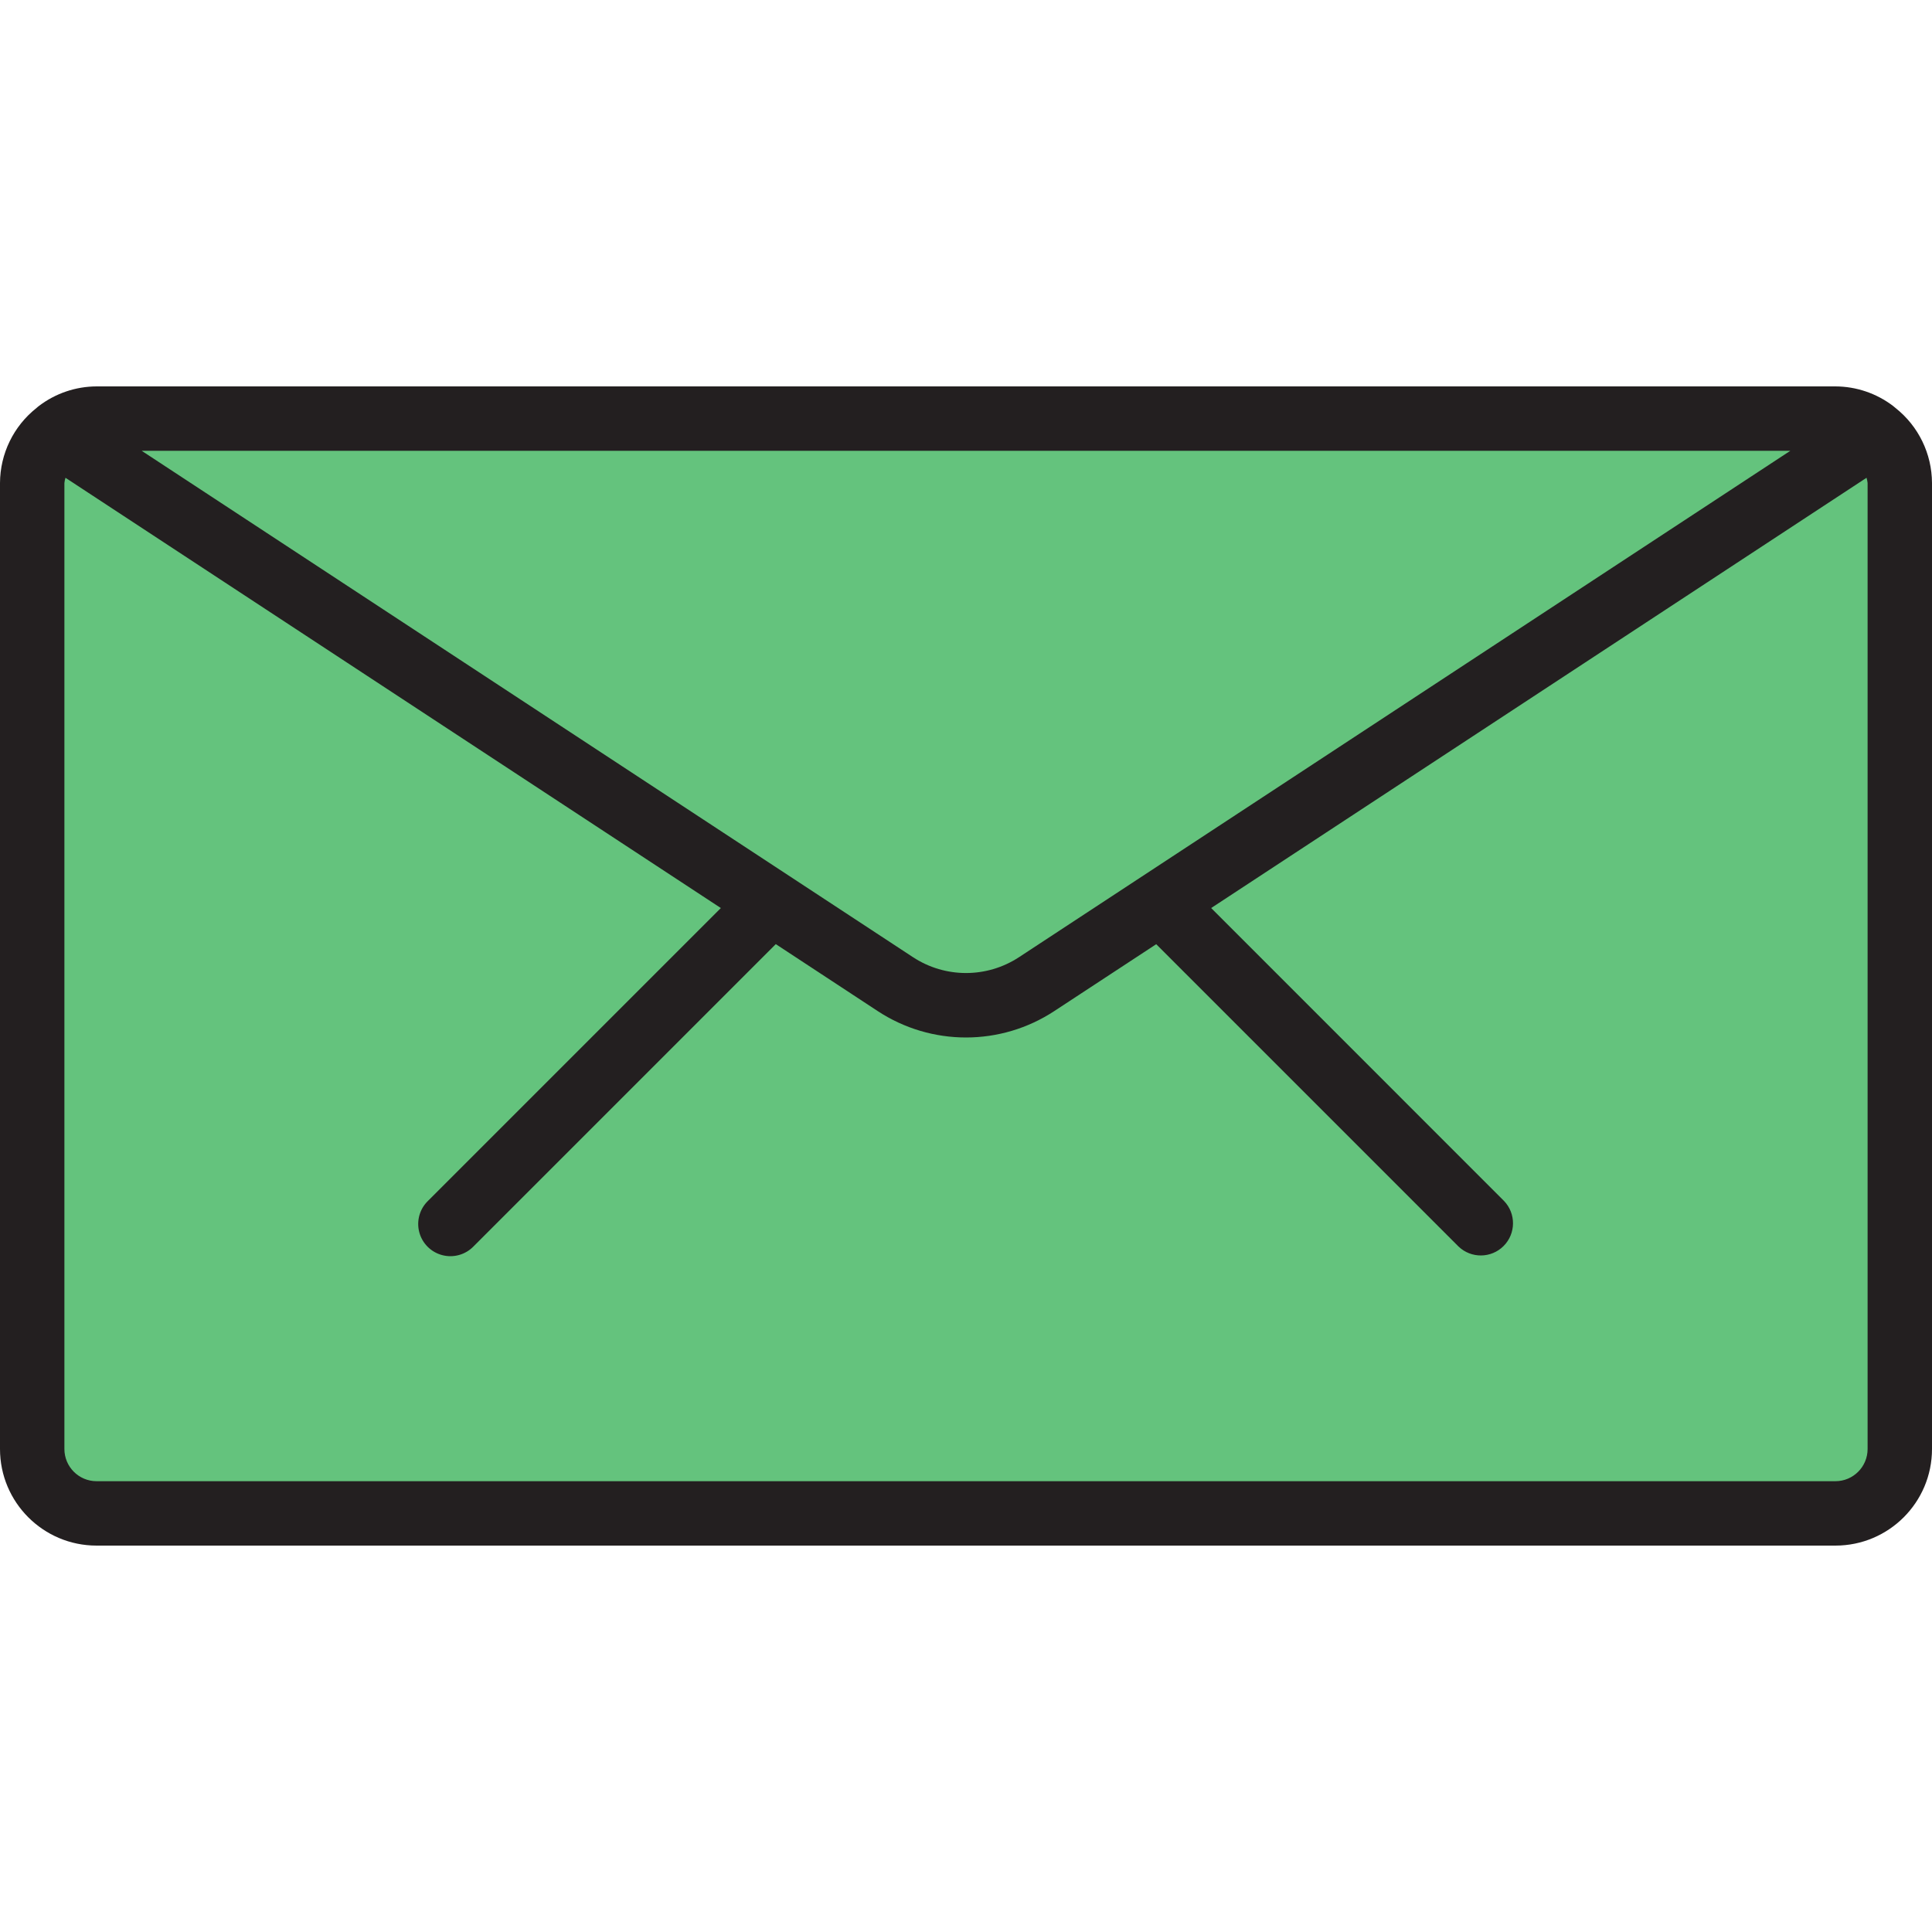
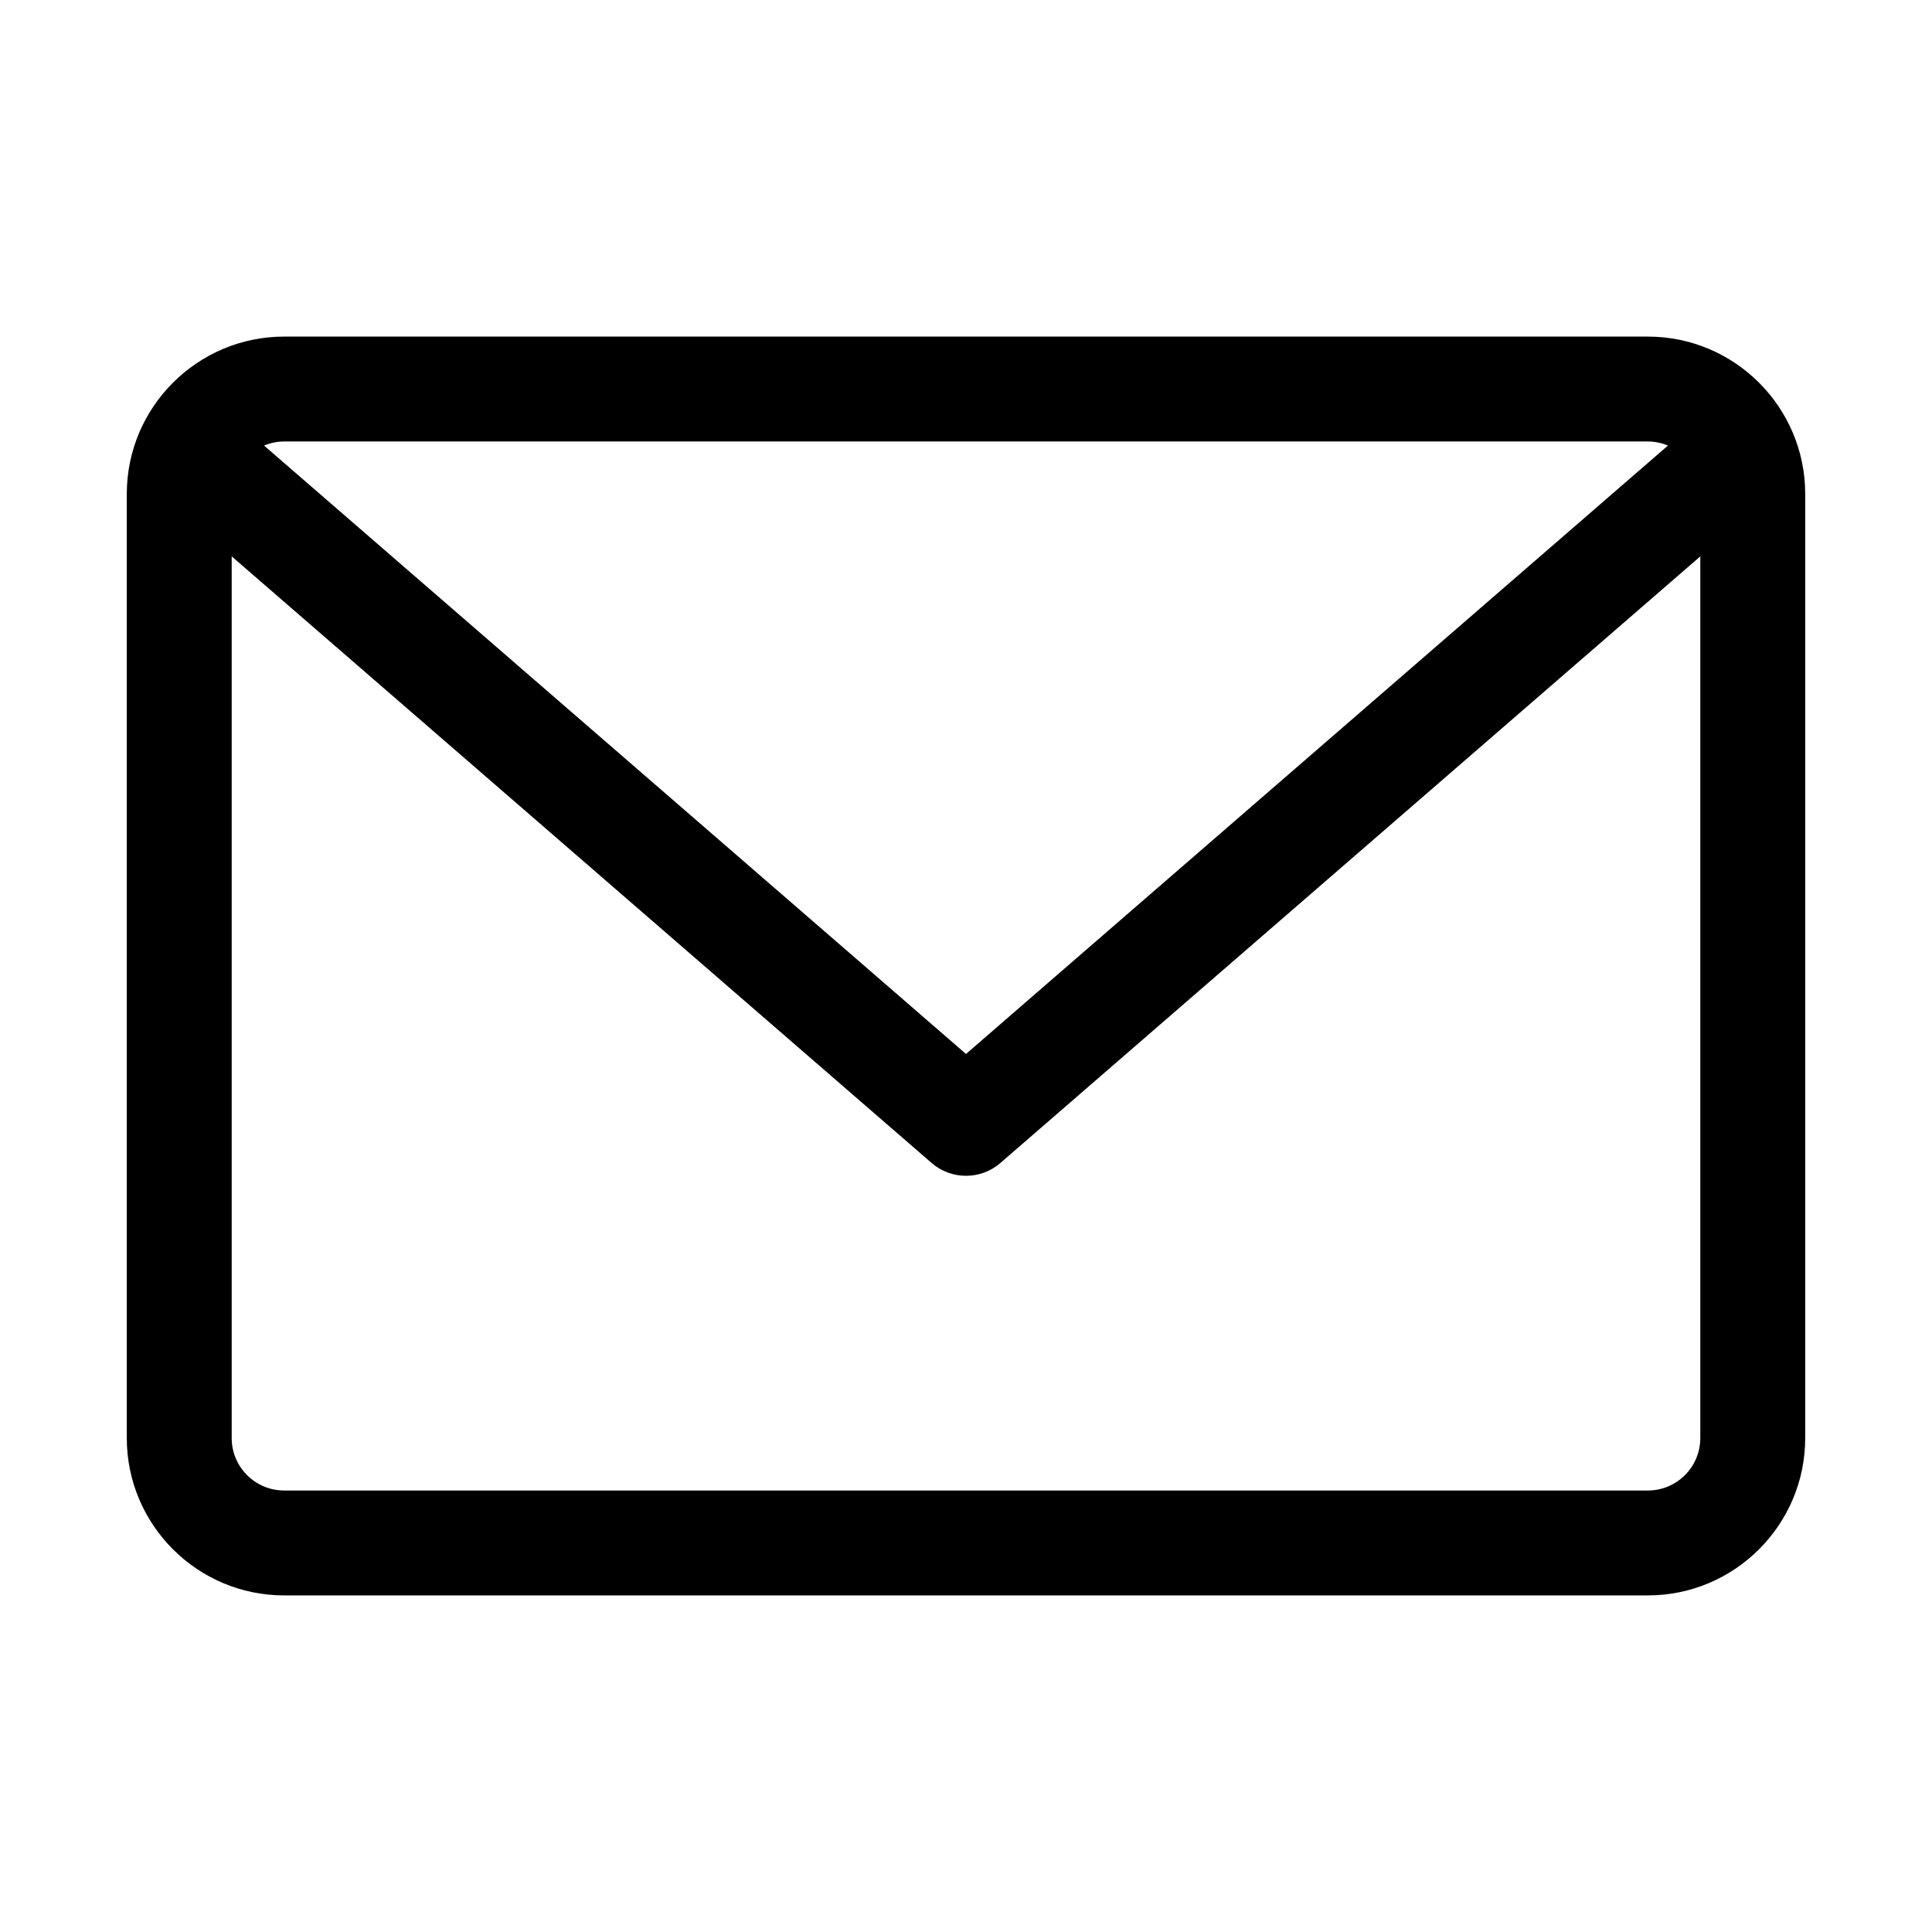
- <svg xmlns="http://www.w3.org/2000/svg" height="512px" viewBox="0 -96 480 480" width="512px" class="">
-   <g>
-     <path d="m222.457 148.496c10.652 6.984 24.434 6.984 35.086 0l30.777-20.176 177.711-116.688c-2.82-2.336-6.367-3.621-10.031-3.633h-432c-3.664.012-7.211 1.297-10.031 3.633l177.711 116.688zm0 0" fill="#64c37d" data-original="#64C37D" class="" style="fill:#64C37D" />
-     <path d="m466.031 11.633-177.711 116.688-30.777 20.176c-10.652 6.984-24.434 6.984-35.086 0l-30.777-20.176-177.711-116.688c-3.762 3.004-5.957 7.555-5.969 12.367v240c0 8.836 7.164 16 16 16h432c8.836 0 16-7.164 16-16v-240c-.012-4.812-2.207-9.363-5.969-12.367zm0 0" fill="#64c37d" data-original="#64C37D" class="" style="fill:#64C37D" />
-     <path d="m470.953 5.375c-.195-.18-.398-.348-.609-.504-4.121-3.145-9.16-4.855-14.344-4.871h-432c-5.184.016-10.223 1.727-14.344 4.871-.215.145-.391.336-.594.496-5.699 4.508-9.035 11.367-9.062 18.633v240c0 13.254 10.746 24 24 24h432c13.254 0 24-10.746 24-24v-240c-.027-7.262-3.355-14.117-9.047-18.625zm-217.793 136.441c-7.992 5.238-18.328 5.238-26.32 0l-191.641-125.816h409.602zm210.84 122.184c0 4.418-3.582 8-8 8h-432c-4.418 0-8-3.582-8-8v-240c.047-.438.137-.871.266-1.297l162.824 106.898-72.746 72.742c-2.078 2.008-2.914 4.984-2.18 7.781.73 2.797 2.914 4.98 5.711 5.711 2.797.734 5.773-.102 7.781-2.18l75.086-75.09 25.32 16.633c13.316 8.75 30.559 8.75 43.875 0l25.32-16.613 75.086 75.086c3.141 3.031 8.129 2.988 11.215-.098 3.086-3.086 3.129-8.074.098-11.215l-72.746-72.758 162.824-106.898c.129.426.219.859.266 1.297zm0 0" fill="#231f20" data-original="#231F20" class="active-path" style="fill:#231F20" />
+ <svg xmlns="http://www.w3.org/2000/svg" id="Capa_1" enable-background="new 0 0 479.058 479.058" height="512px" viewBox="0 0 479.058 479.058" width="512px">
+   <g transform="matrix(0.868746 0 0 0.868746 31.4392 31.4392)">
+     <path d="m434.146 59.882h-389.234c-24.766 0-44.912 20.146-44.912 44.912v269.47c0 24.766 20.146 44.912 44.912 44.912h389.234c24.766 0 44.912-20.146 44.912-44.912v-269.47c0-24.766-20.146-44.912-44.912-44.912zm0 29.941c2.034 0 3.969.422 5.738 1.159l-200.355 173.649-200.356-173.649c1.769-.736 3.704-1.159 5.738-1.159zm0 299.411h-389.234c-8.26 0-14.971-6.71-14.971-14.971v-251.648l199.778 173.141c2.822 2.441 6.316 3.655 9.81 3.655s6.988-1.213 9.81-3.655l199.778-173.141v251.649c-.001 8.26-6.711 14.97-14.971 14.97z" data-original="#000000" class="active-path" fill="#000000" />
  </g>
</svg>
